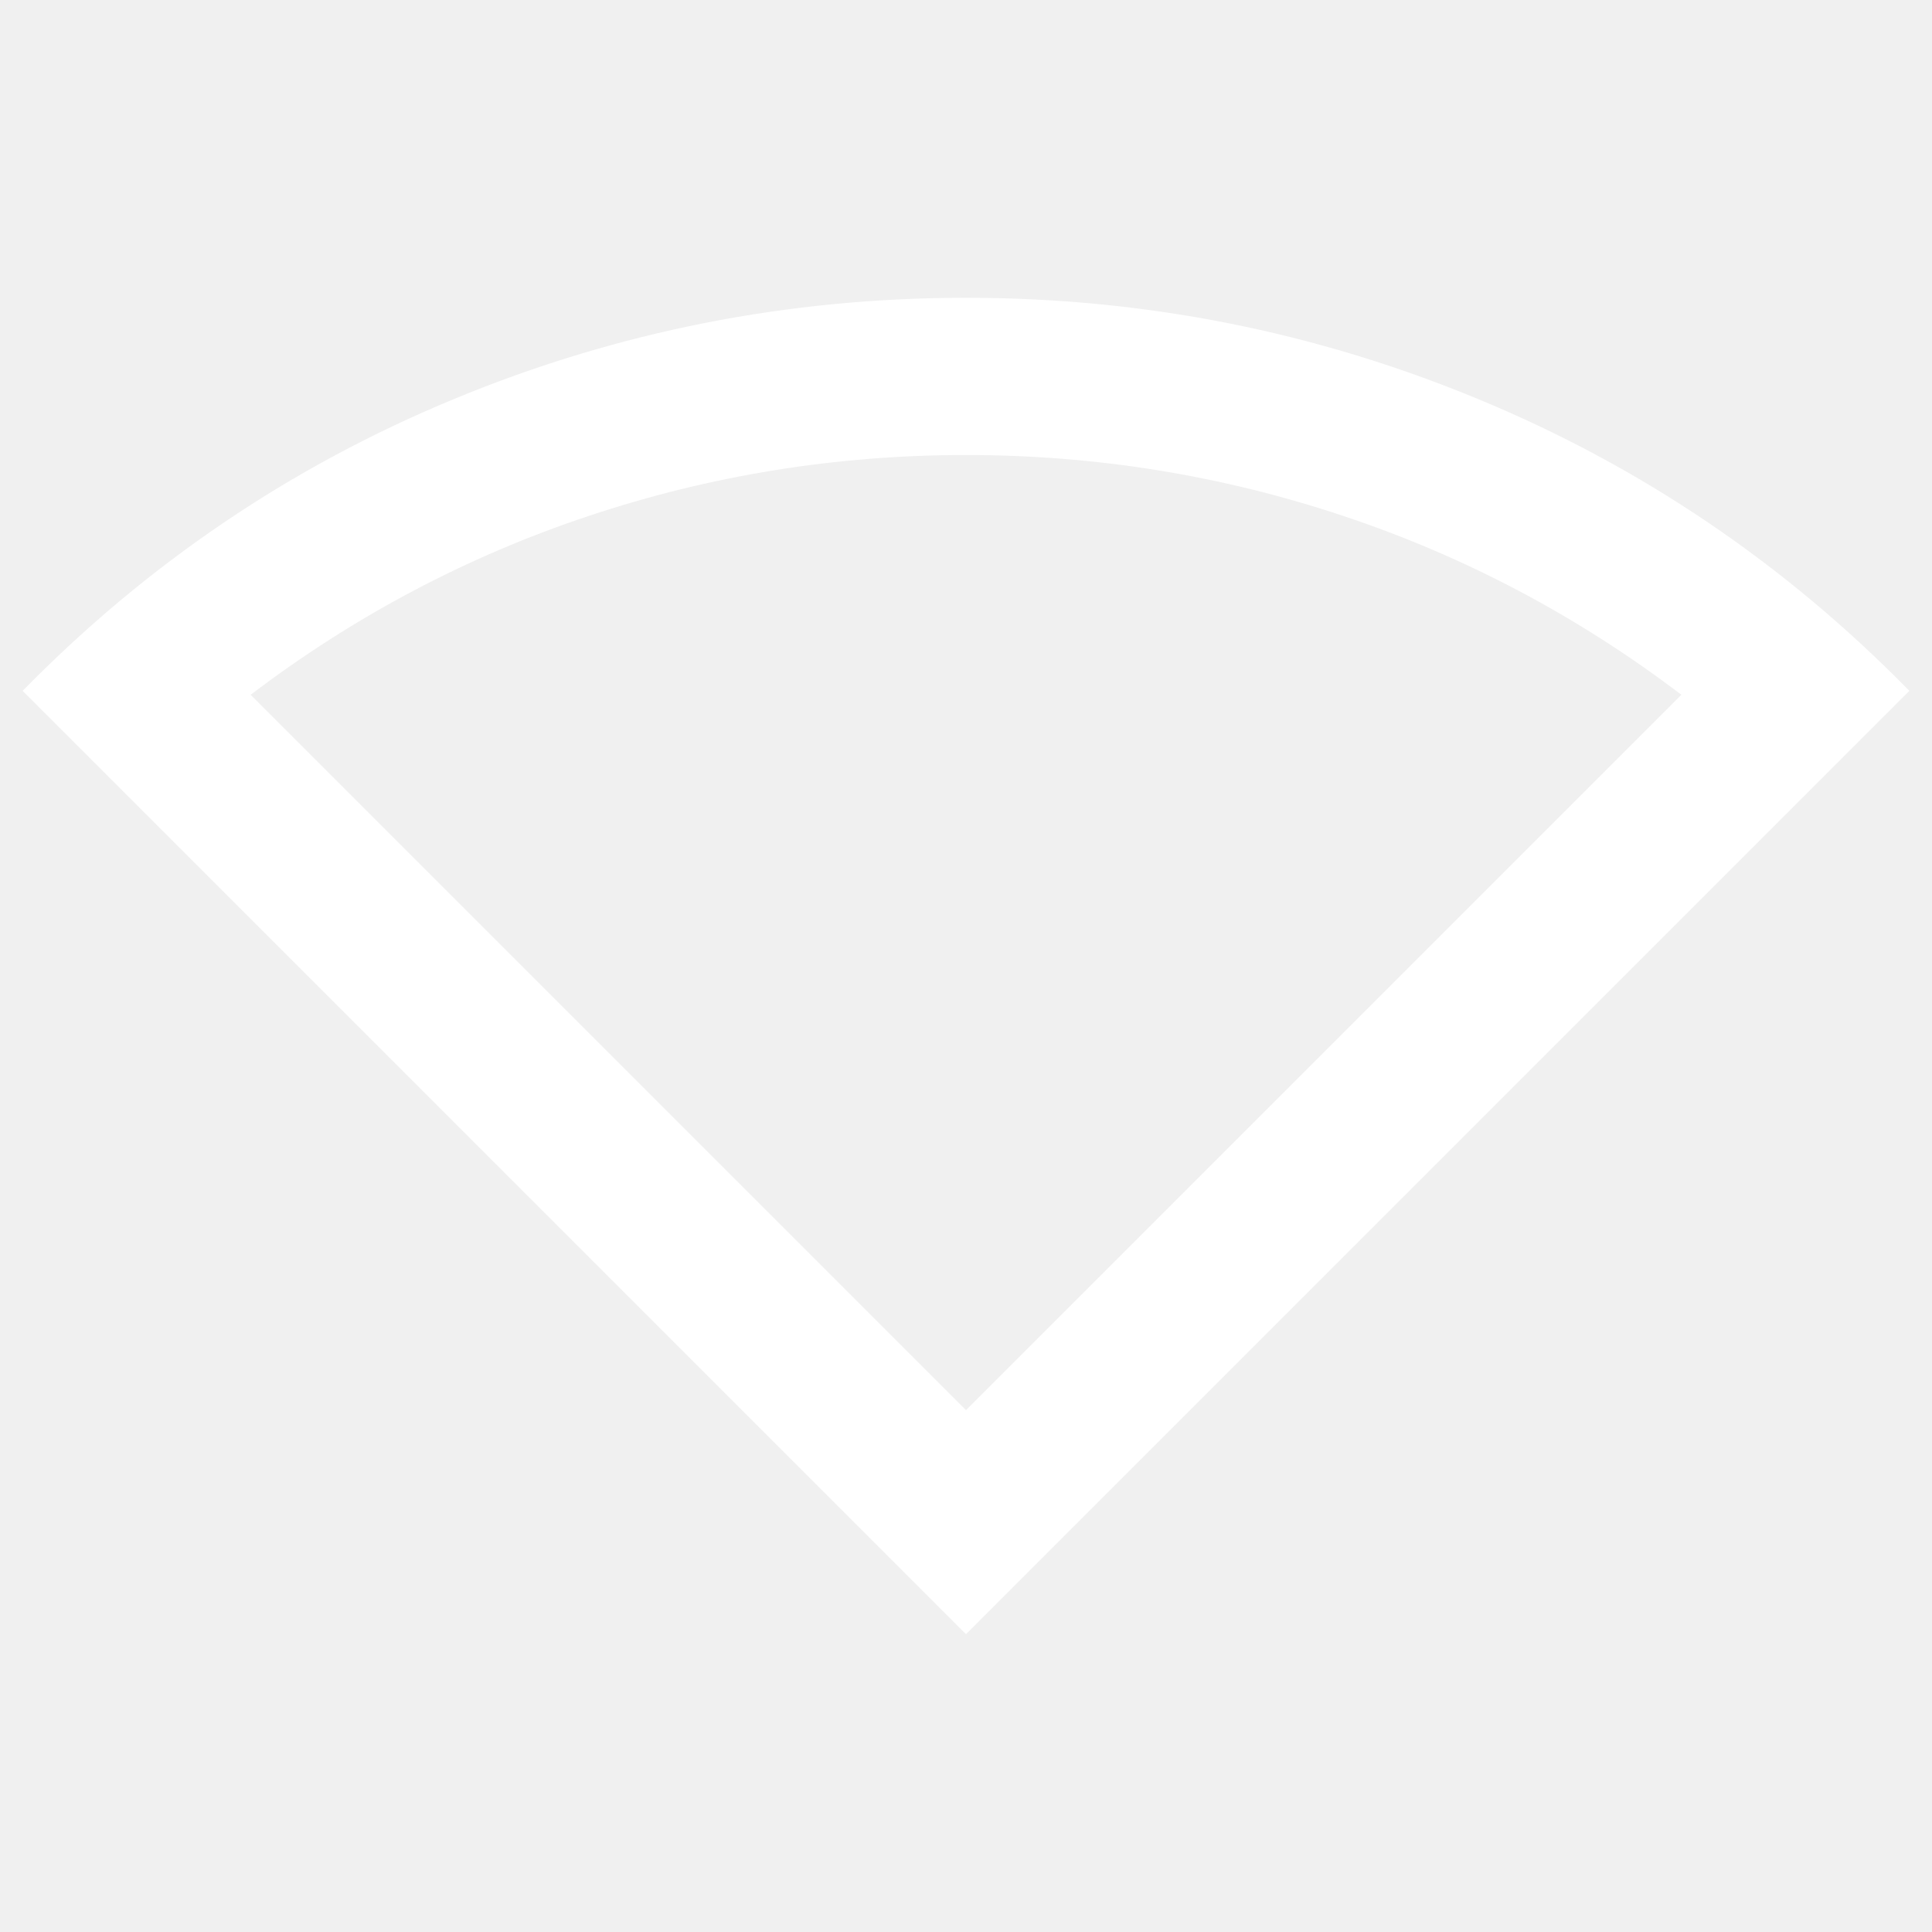
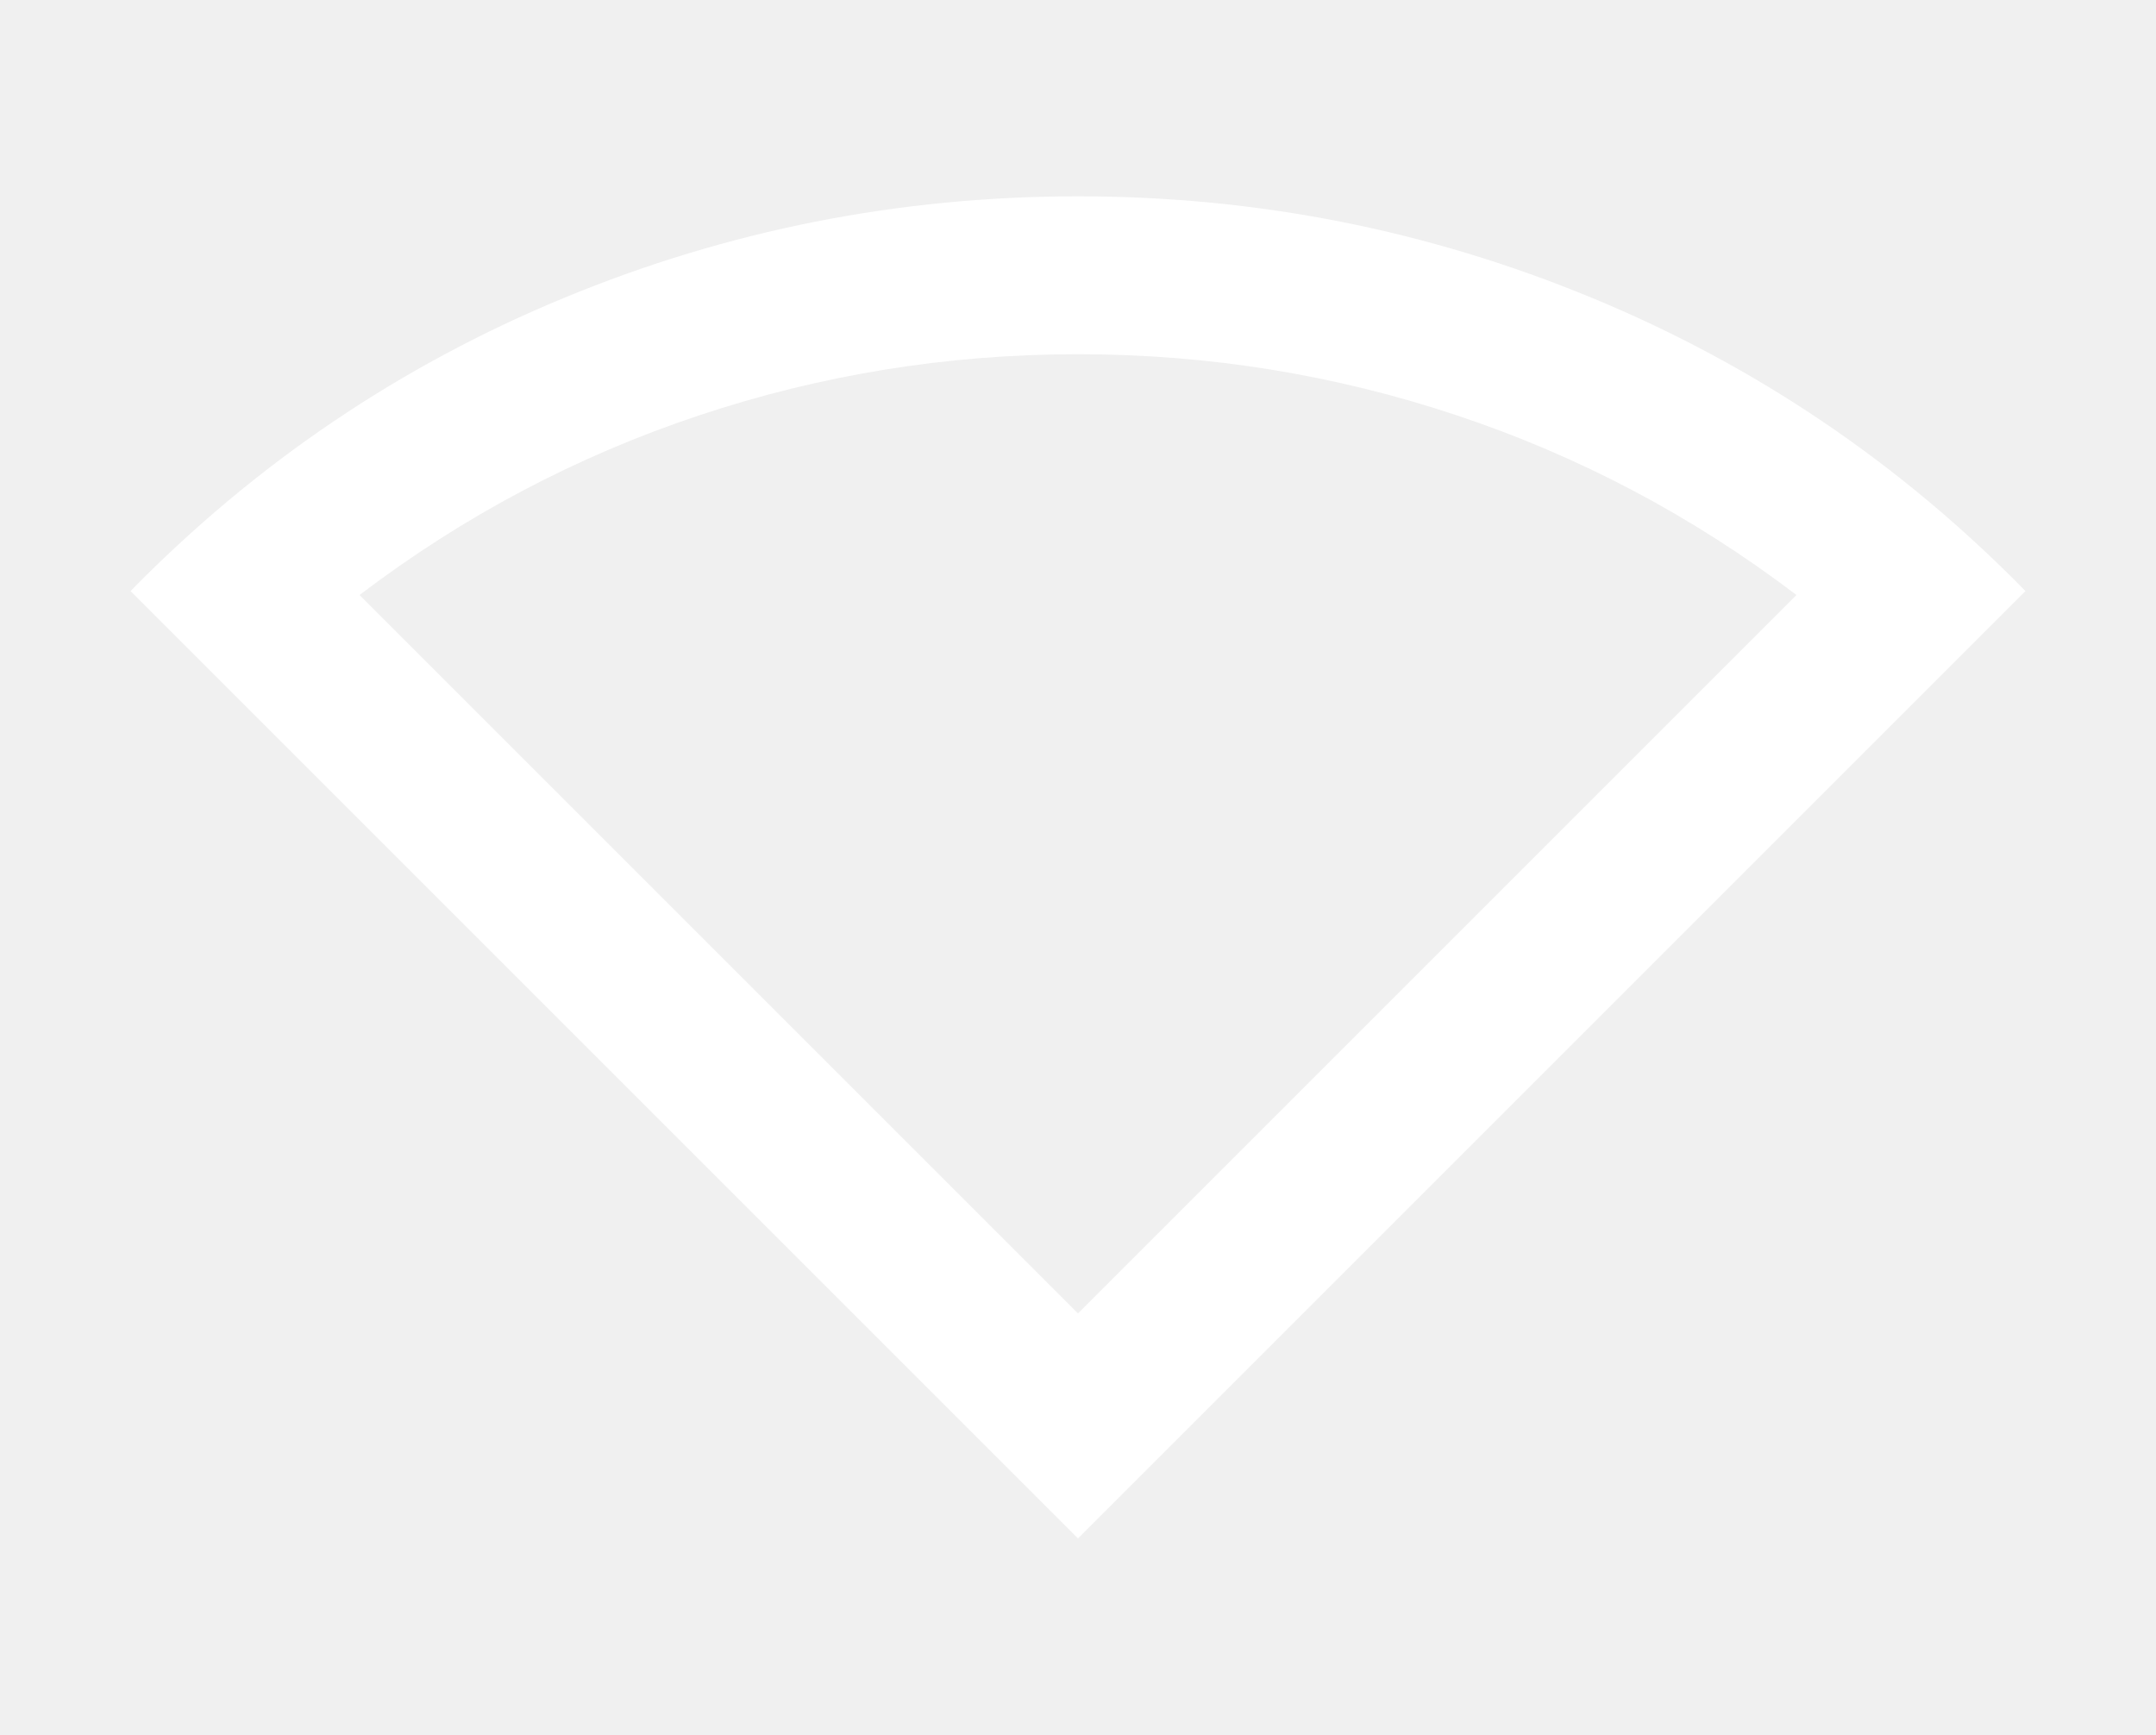
- <svg xmlns="http://www.w3.org/2000/svg" height="512" viewBox="0 -960 512 512" width="512" fill="#ffffff" version="1.1" id="svg1">
+ <svg xmlns="http://www.w3.org/2000/svg" height="412" viewBox="0 -960 512 412" width="512" fill="#ffffff" version="1.1" id="svg1">
  <defs id="defs1" />
-   <path d="m 256,-526.917 -250,-250 q 49.479,-50.521 114.323,-77.344 64.844,-26.823 135.677,-26.823 70.833,0 135.677,26.823 64.844,26.823 114.323,77.344 z m 0,-59.375 L 445.583,-775.875 Q 404.438,-807.125 356,-823.271 q -48.438,-16.146 -100,-16.146 -51.562,0 -100,16.146 -48.438,16.146 -89.583,47.396 z" id="path1" style="stroke-width:0.521" />
+   <path d="m 256,-594.625 -225,-225 Q 75.531,-865.094 133.891,-889.234 192.25,-913.375 256,-913.375 q 63.75,0 122.109,24.141 Q 436.469,-865.094 481,-819.625 Z m 0,-53.438 170.625,-170.625 Q 389.594,-846.812 346,-861.344 302.406,-875.875 256,-875.875 q -46.406,0 -90,14.531 -43.594,14.531 -80.625,42.656 z" id="path1" style="stroke-width:0.469" />
</svg>
